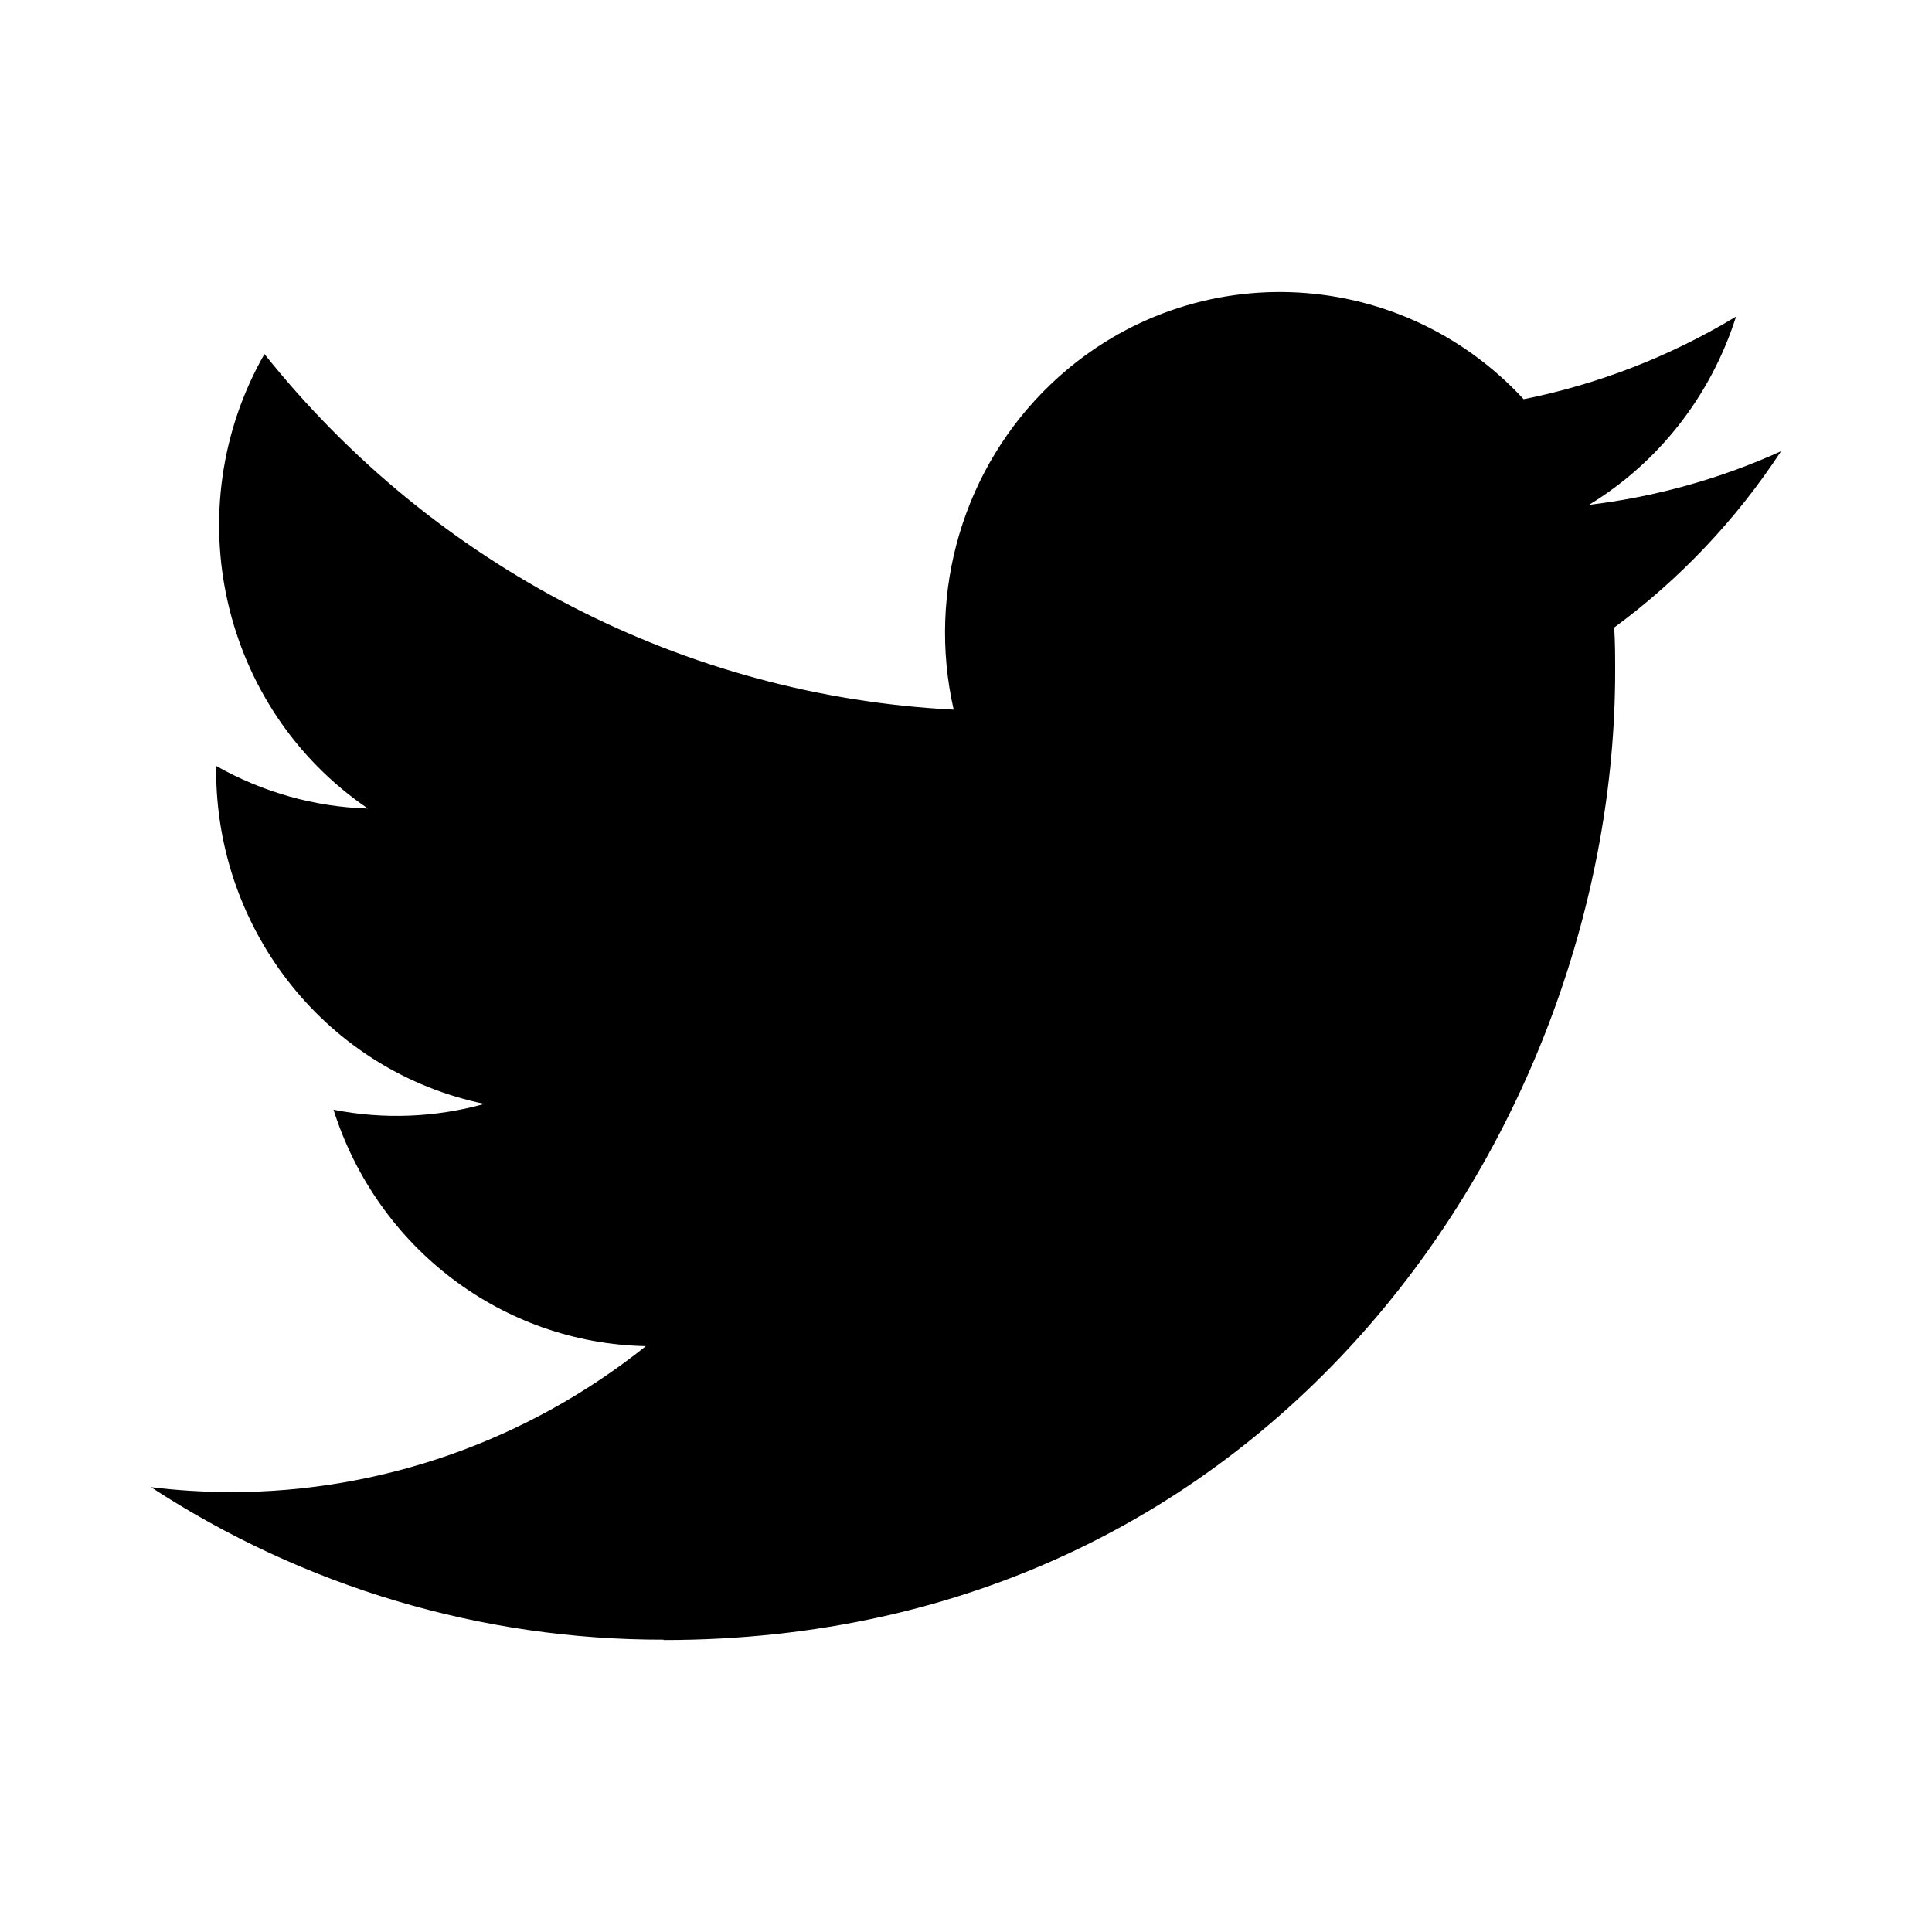
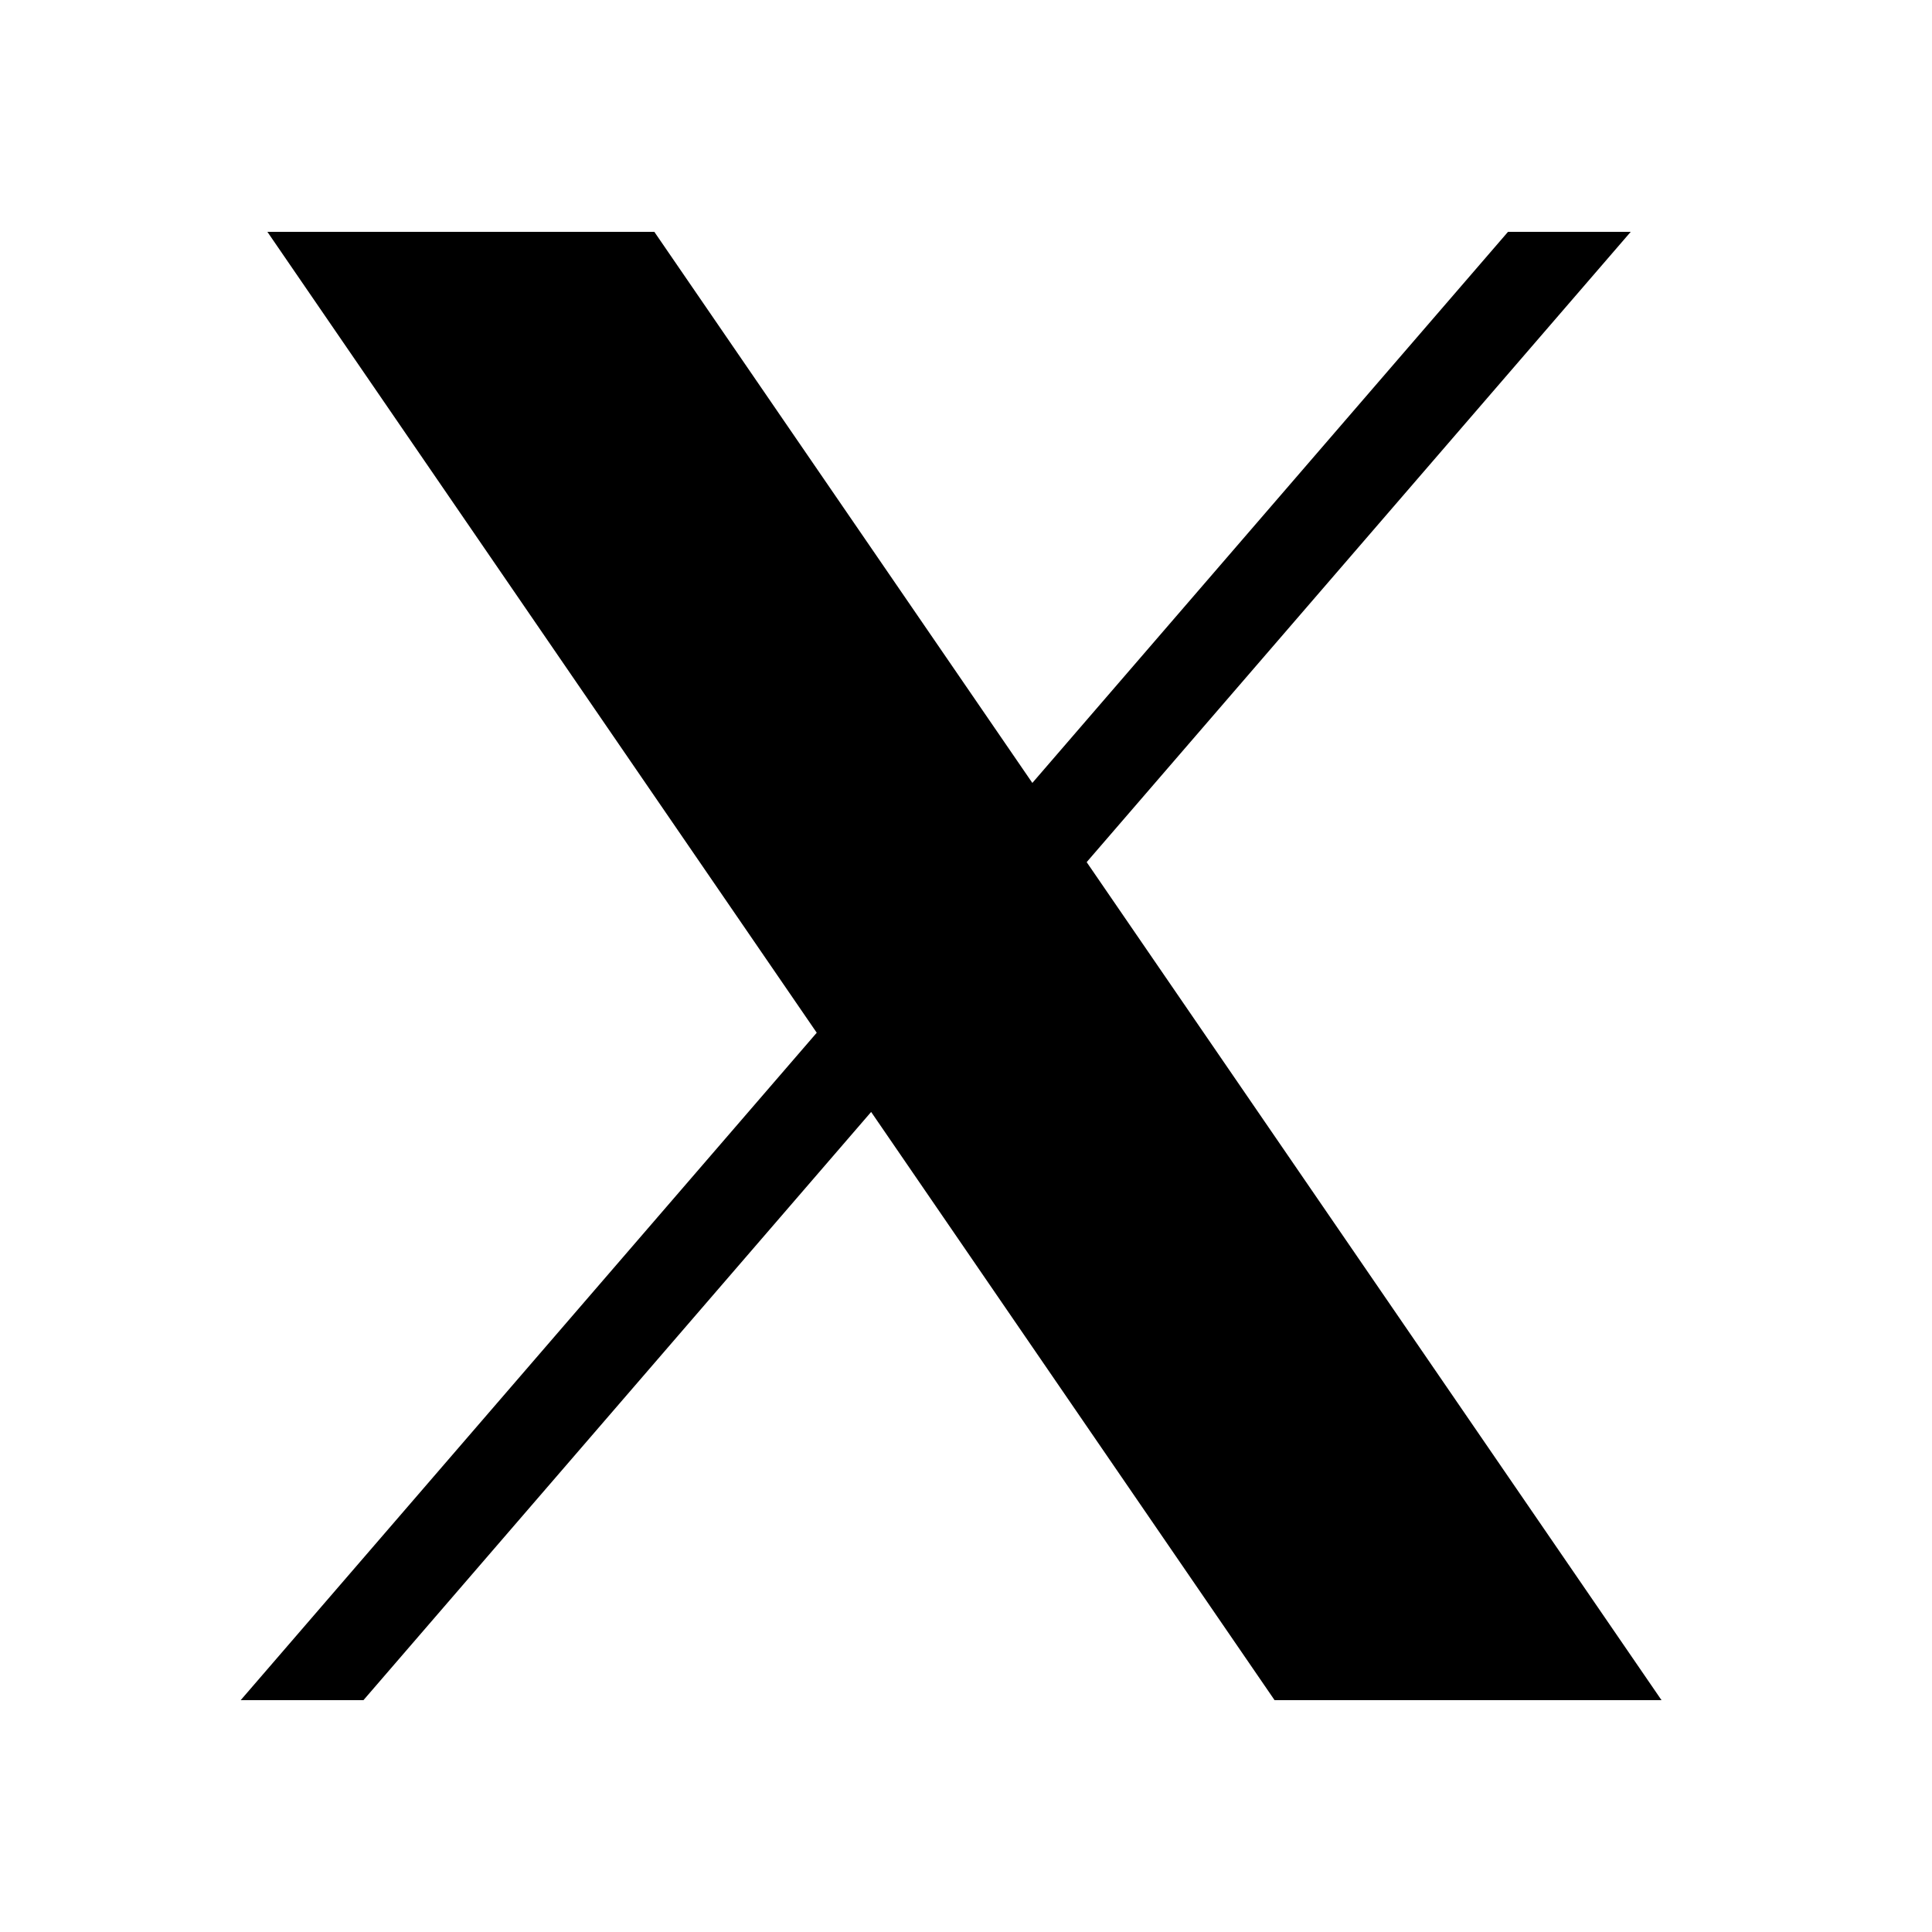
- <svg xmlns="http://www.w3.org/2000/svg" width="16" height="16" viewBox="0 0 16 16" fill="none">
-   <path d="M13.368 5.197C13.376 5.318 13.376 5.44 13.376 5.562C13.376 9.286 10.59 13.582 5.496 13.582V13.579C3.991 13.582 2.517 13.143 1.25 12.316C1.469 12.343 1.689 12.356 1.909 12.357C3.156 12.358 4.368 11.932 5.349 11.148C4.164 11.125 3.125 10.338 2.762 9.19C3.177 9.272 3.604 9.255 4.012 9.142C2.72 8.876 1.79 7.721 1.79 6.379C1.79 6.367 1.79 6.355 1.79 6.343C2.175 6.561 2.606 6.683 3.047 6.696C1.83 5.868 1.455 4.221 2.19 2.932C3.596 4.693 5.671 5.764 7.898 5.877C7.675 4.898 7.98 3.872 8.7 3.184C9.815 2.117 11.57 2.172 12.618 3.306C13.239 3.182 13.833 2.95 14.377 2.622C14.17 3.275 13.738 3.829 13.159 4.181C13.709 4.115 14.245 3.966 14.75 3.737C14.378 4.304 13.91 4.798 13.368 5.197Z" fill="black" />
+ <svg xmlns="http://www.w3.org/2000/svg" viewBox="0 0 50 50" width="16px" height="16px">
+   <path d="M 6.92 6 L 21.137 26.727 L 6.229 44 L 9.406 44 L 22.545 28.777 L 32.986 44 L 43 44 L 28.123 22.312 L 42.203 6 L 39.027 6 L 26.717 20.262 L 16.934 6 L 6.92 6 z" />
</svg>
